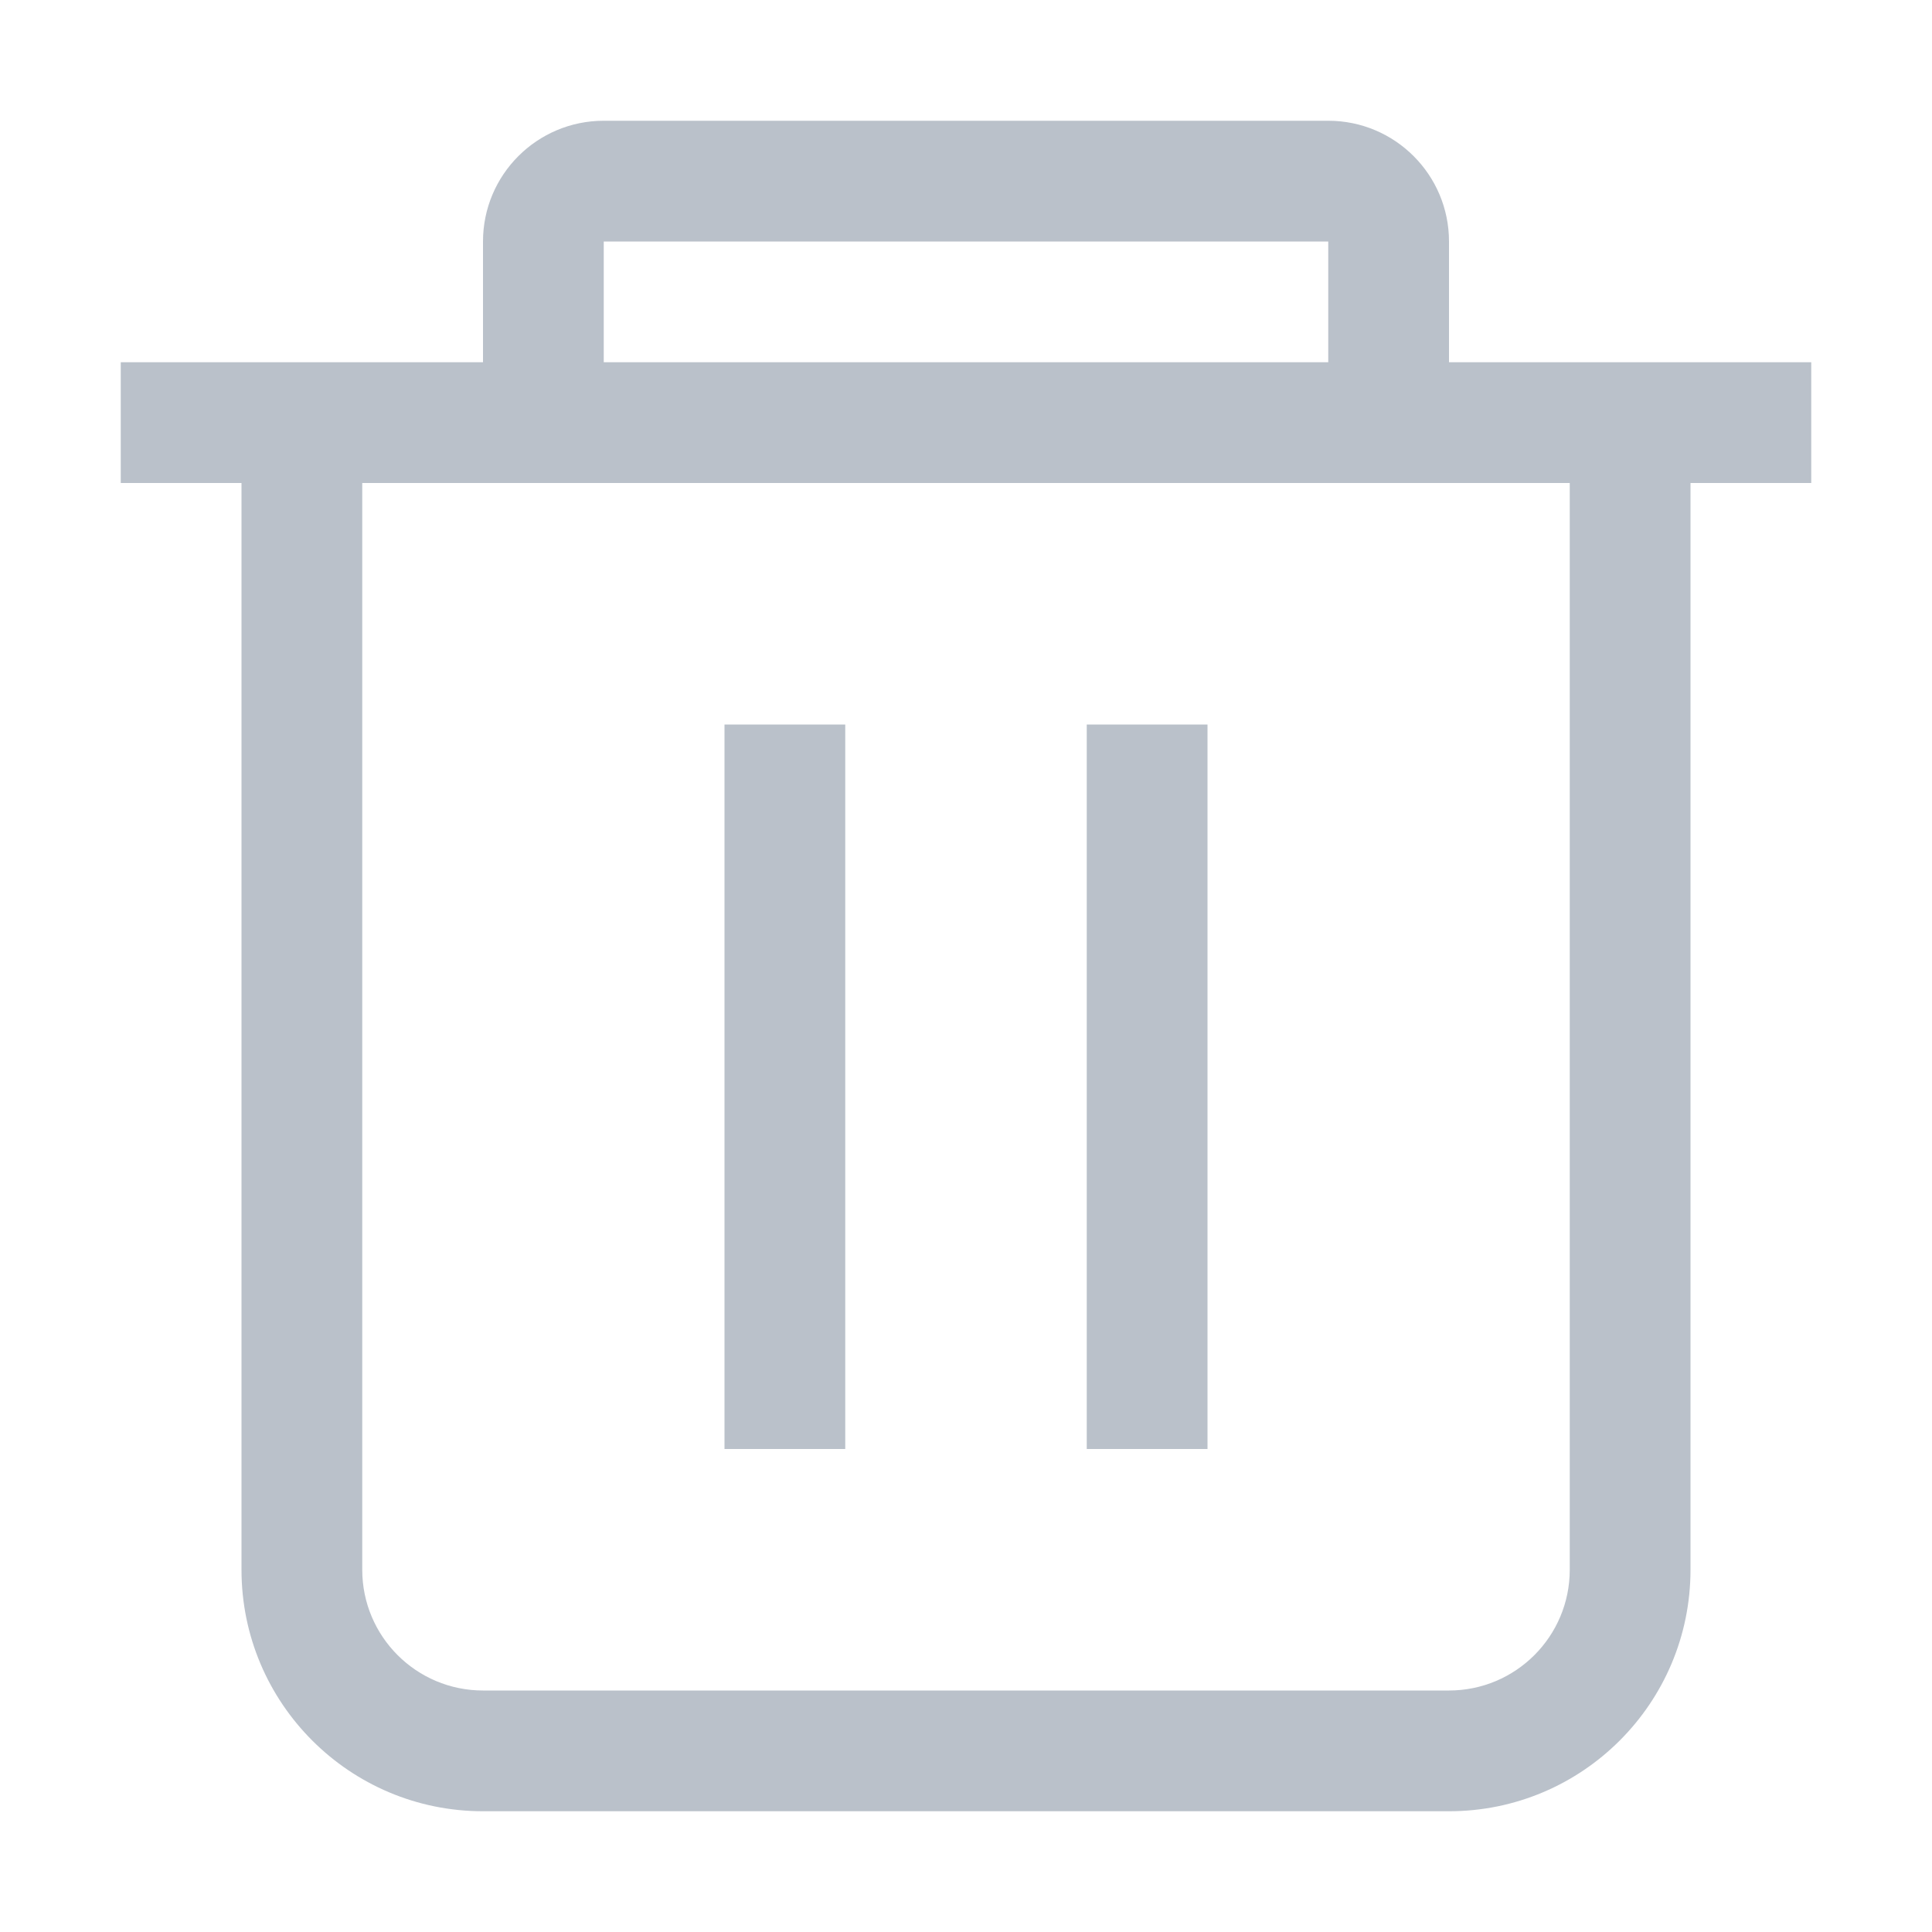
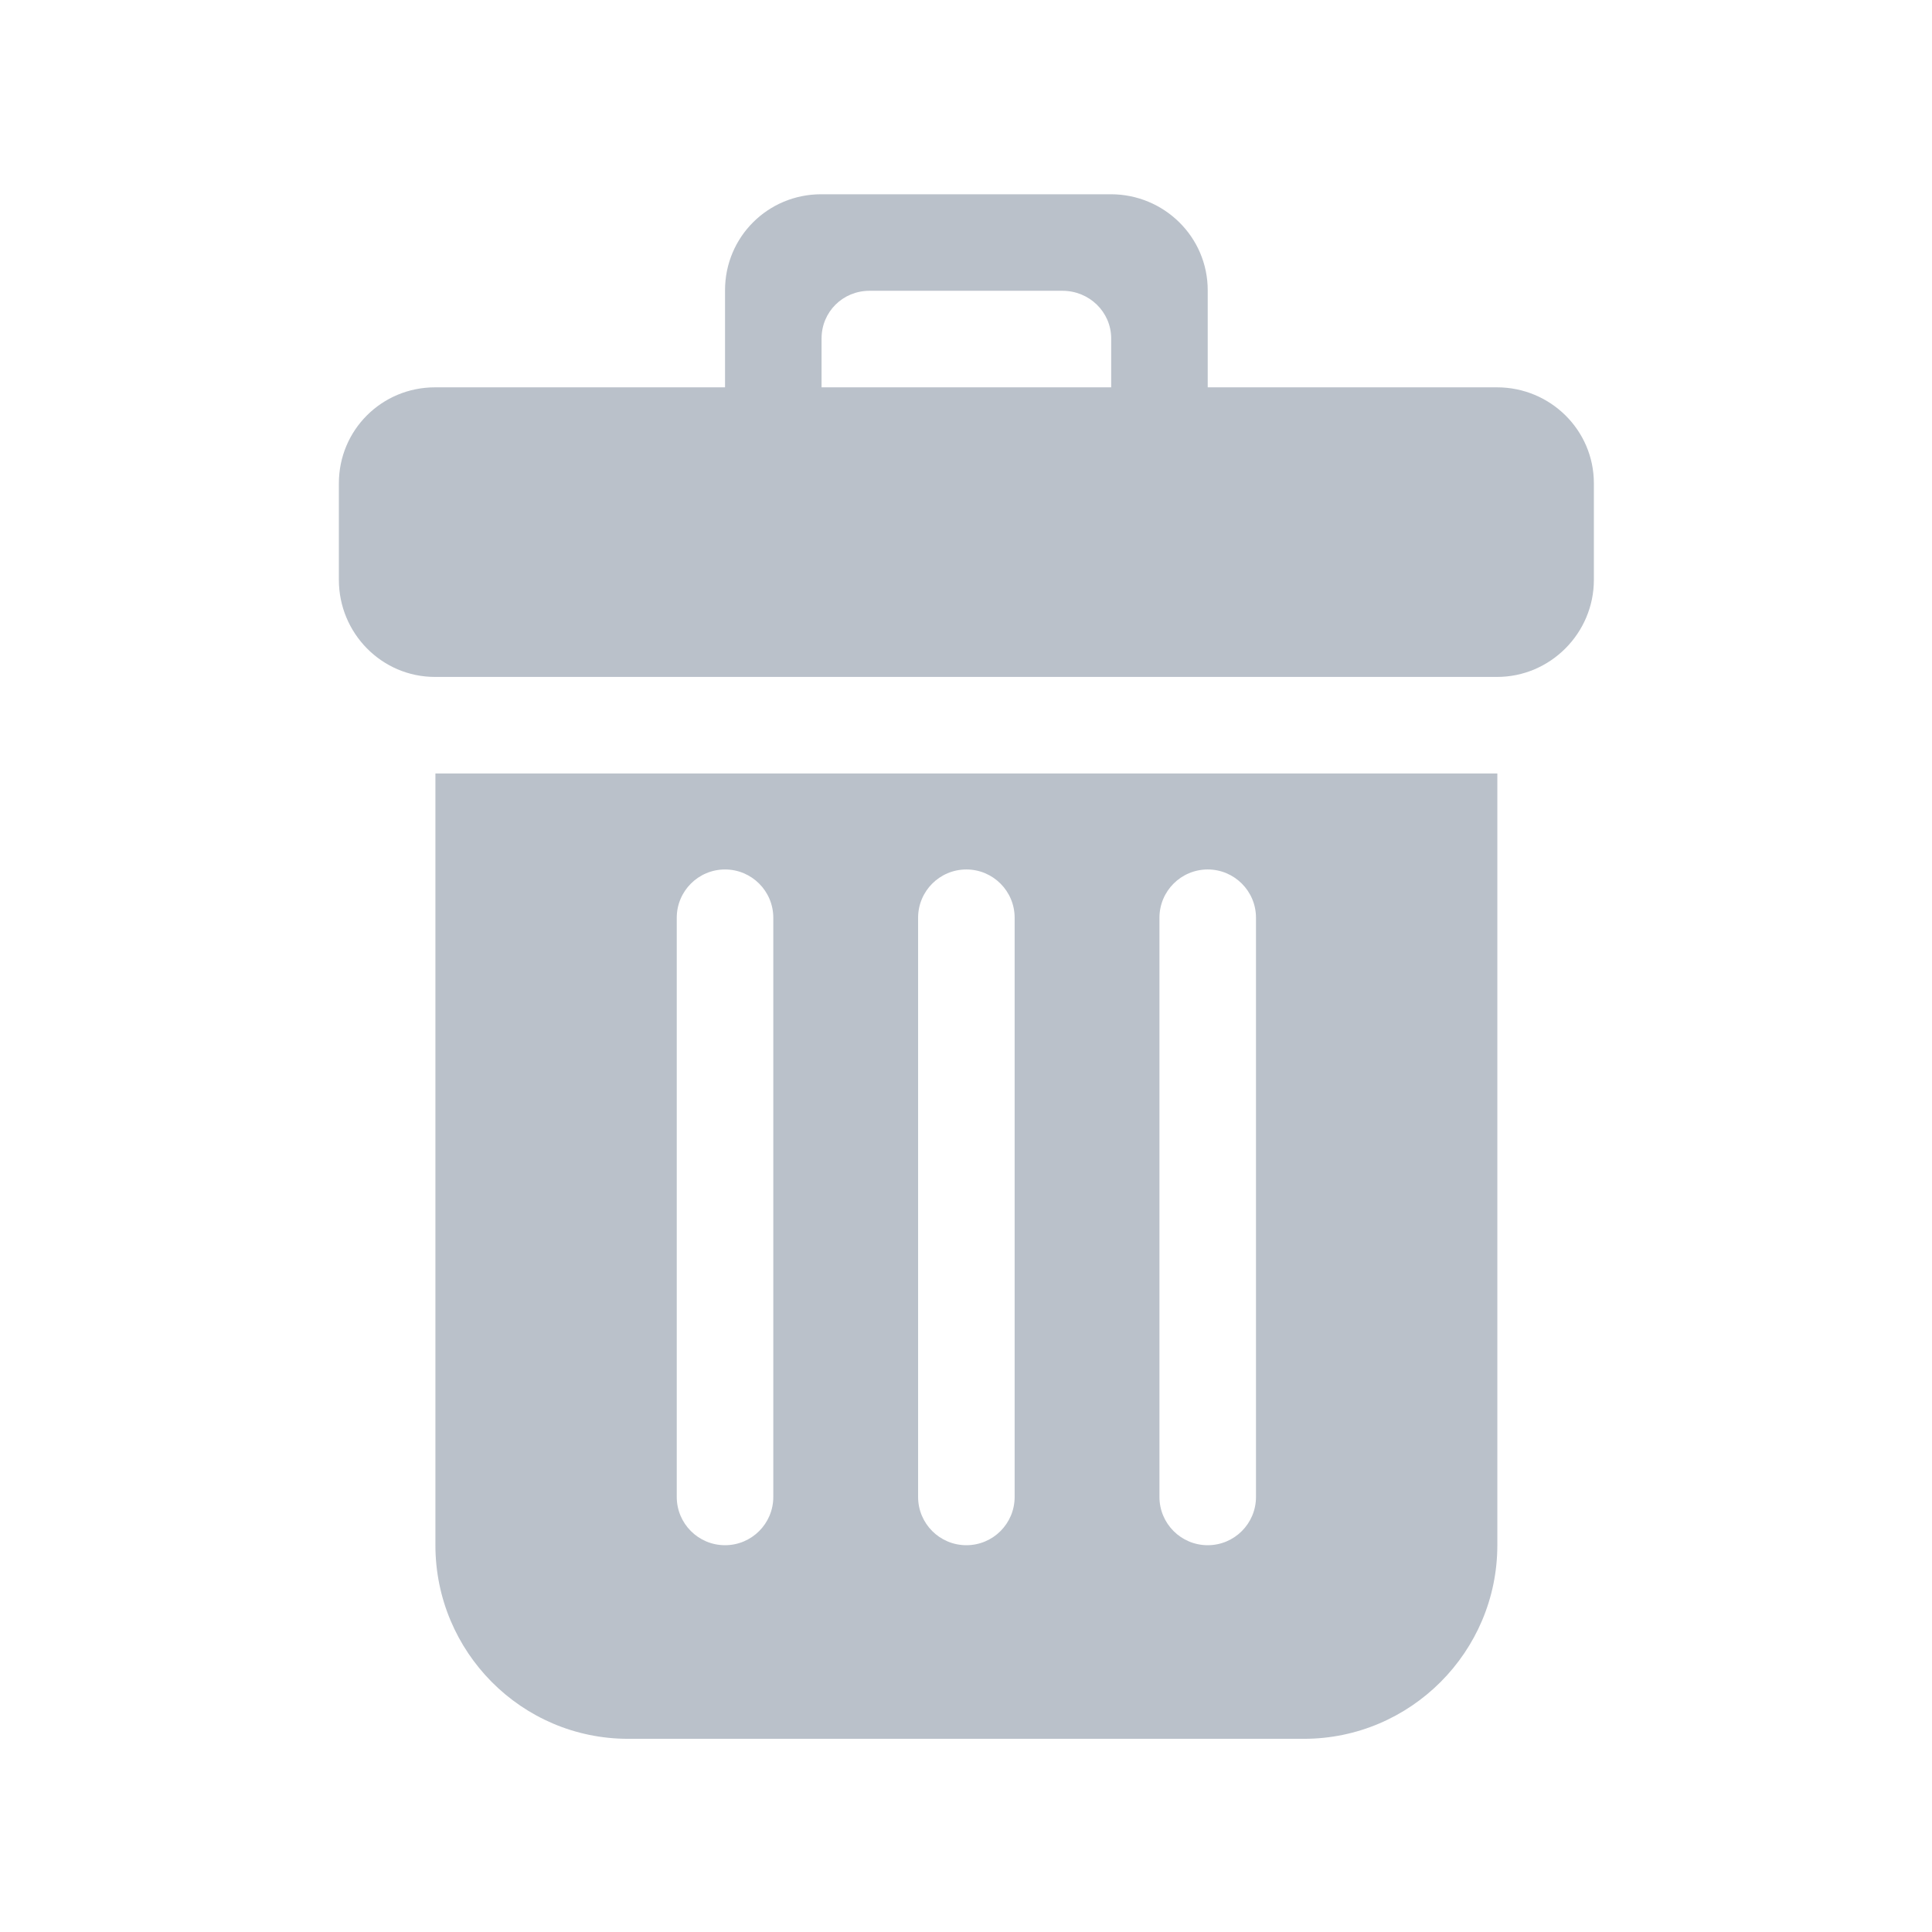
- <svg xmlns="http://www.w3.org/2000/svg" t="1521187338348" class="icon" style="" viewBox="0 0 1024 1024" version="1.1" p-id="4715" data-spm-anchor-id="a313x.7781069.0.i10" width="32" height="32">
+ <svg xmlns="http://www.w3.org/2000/svg" t="1521188185010" class="icon" style="" viewBox="0 0 1024 1024" version="1.1" p-id="4964" width="32" height="32">
  <defs>
    <style type="text/css" />
  </defs>
-   <path d="M896 256v576a128 128 0 0 1-128 128H256a128 128 0 0 1-128-128V256H64V192h192V128a64 64 0 0 1 64-64h384a64 64 0 0 1 64 64v64h192v64h-64z m-192-128H320v64h384V128z m128 128H192v576a64 64 0 0 0 64 64h512a64 64 0 0 0 64-64V256zM576 384h64v384H576V384zM384 384h64v384H384V384z" p-id="4716" fill="#bac1ca" />
+   <path d="M230.776 818.992c0 56.512 45.623 102.616 102.138 102.616h358.172c56.515 0 102.533-46.104 102.533-102.616V409.954H230.776v409.038z m383.756-332.575c0-14.115 11.457-25.582 25.584-25.582 14.127 0 25.584 11.467 25.584 25.582V793.41c0 14.14-11.457 25.583-25.584 25.583-14.127 0-25.584-11.443-25.584-25.583V486.417z m-127.918 0c0-14.115 11.456-25.582 25.584-25.582 14.127 0 25.583 11.467 25.583 25.582V793.41c0 14.14-11.456 25.583-25.583 25.583-14.128 0-25.584-11.443-25.584-25.583V486.417z m-127.919 0c0-14.115 11.457-25.582 25.584-25.582 14.127 0 25.584 11.467 25.584 25.582V793.41c0 14.14-11.457 25.583-25.584 25.583-14.127 0-25.584-11.443-25.584-25.583V486.417z m434.726-281.124H640.116v-51.451c0-28.256-23.108-50.88-51.365-50.88H435.25c-28.258 0-50.97 22.624-50.97 50.88v51.45h-153.7c-28.258 0-50.97 22.625-50.97 50.88v51.166c0 28.256 22.687 51.45 50.931 51.45h562.932c28.231 0 51.314-23.194 51.314-51.45v-51.166c0-28.254-23.108-50.88-51.365-50.88z m-204.472 0H435.446v-25.869c0-14.139 11.258-25.297 25.387-25.297h102.334c14.128 0 25.782 11.158 25.782 25.297v25.869z" fill="#bac1ca" p-id="4965" />
</svg>
